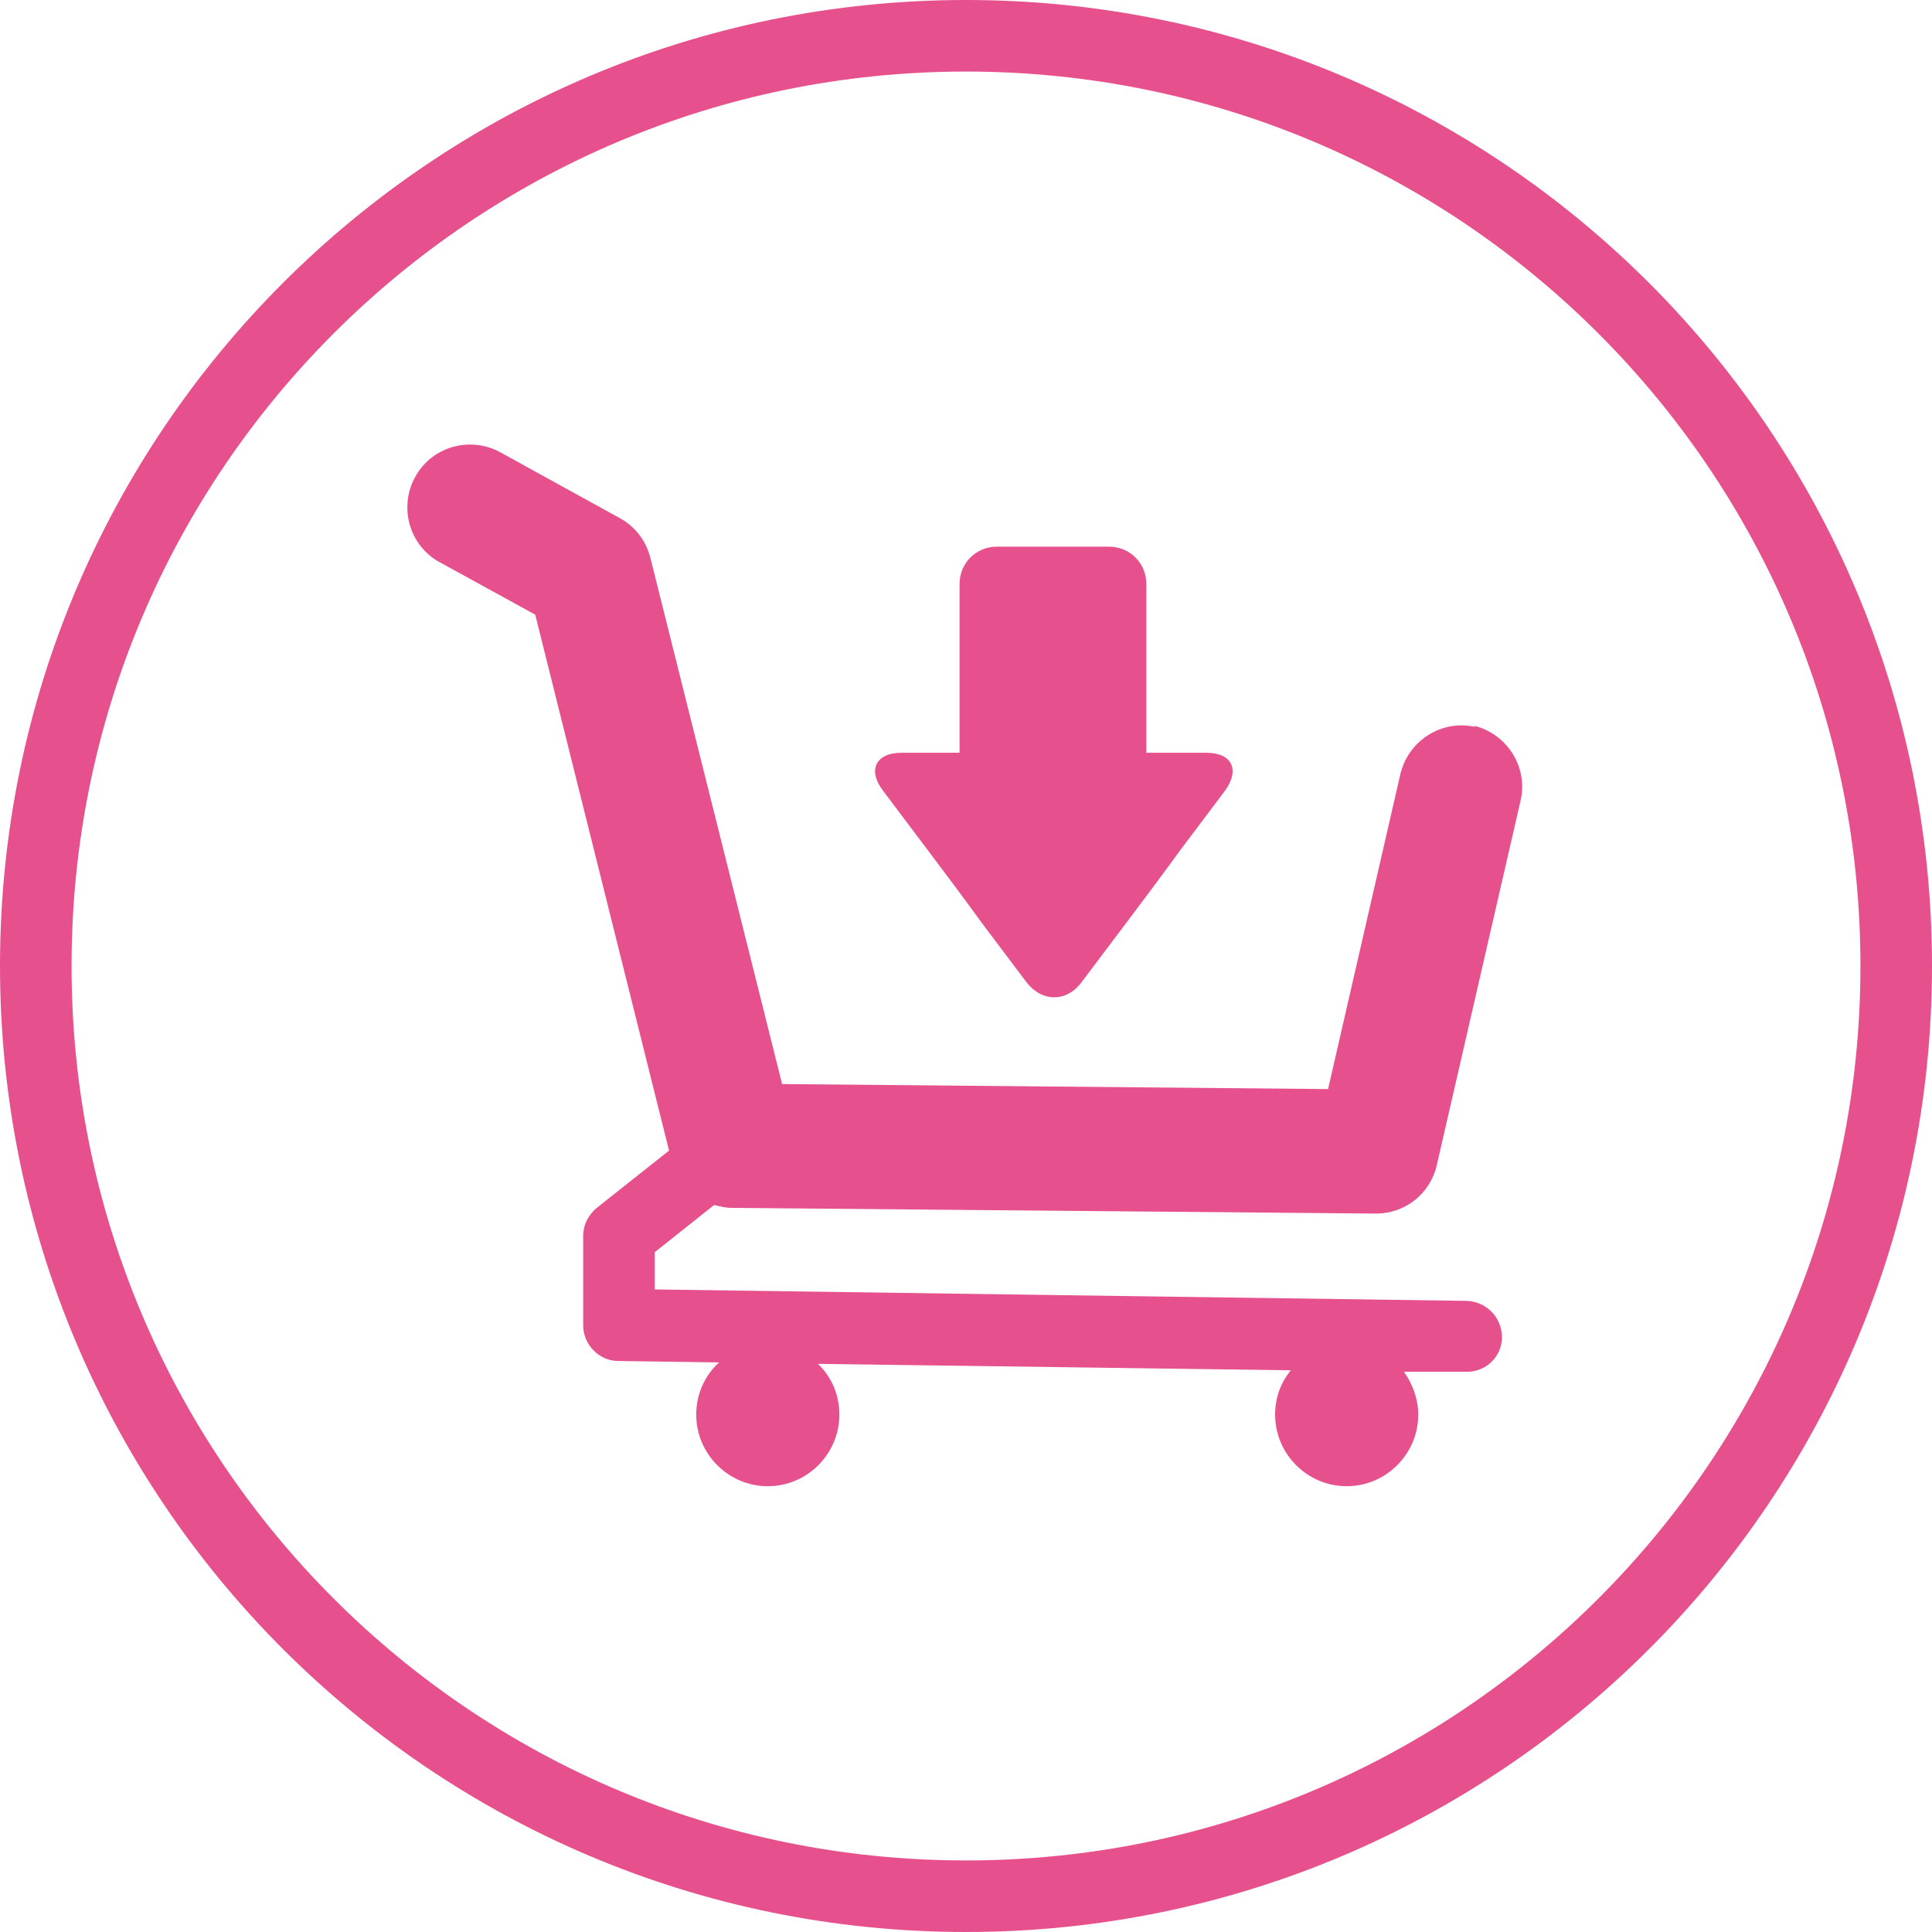
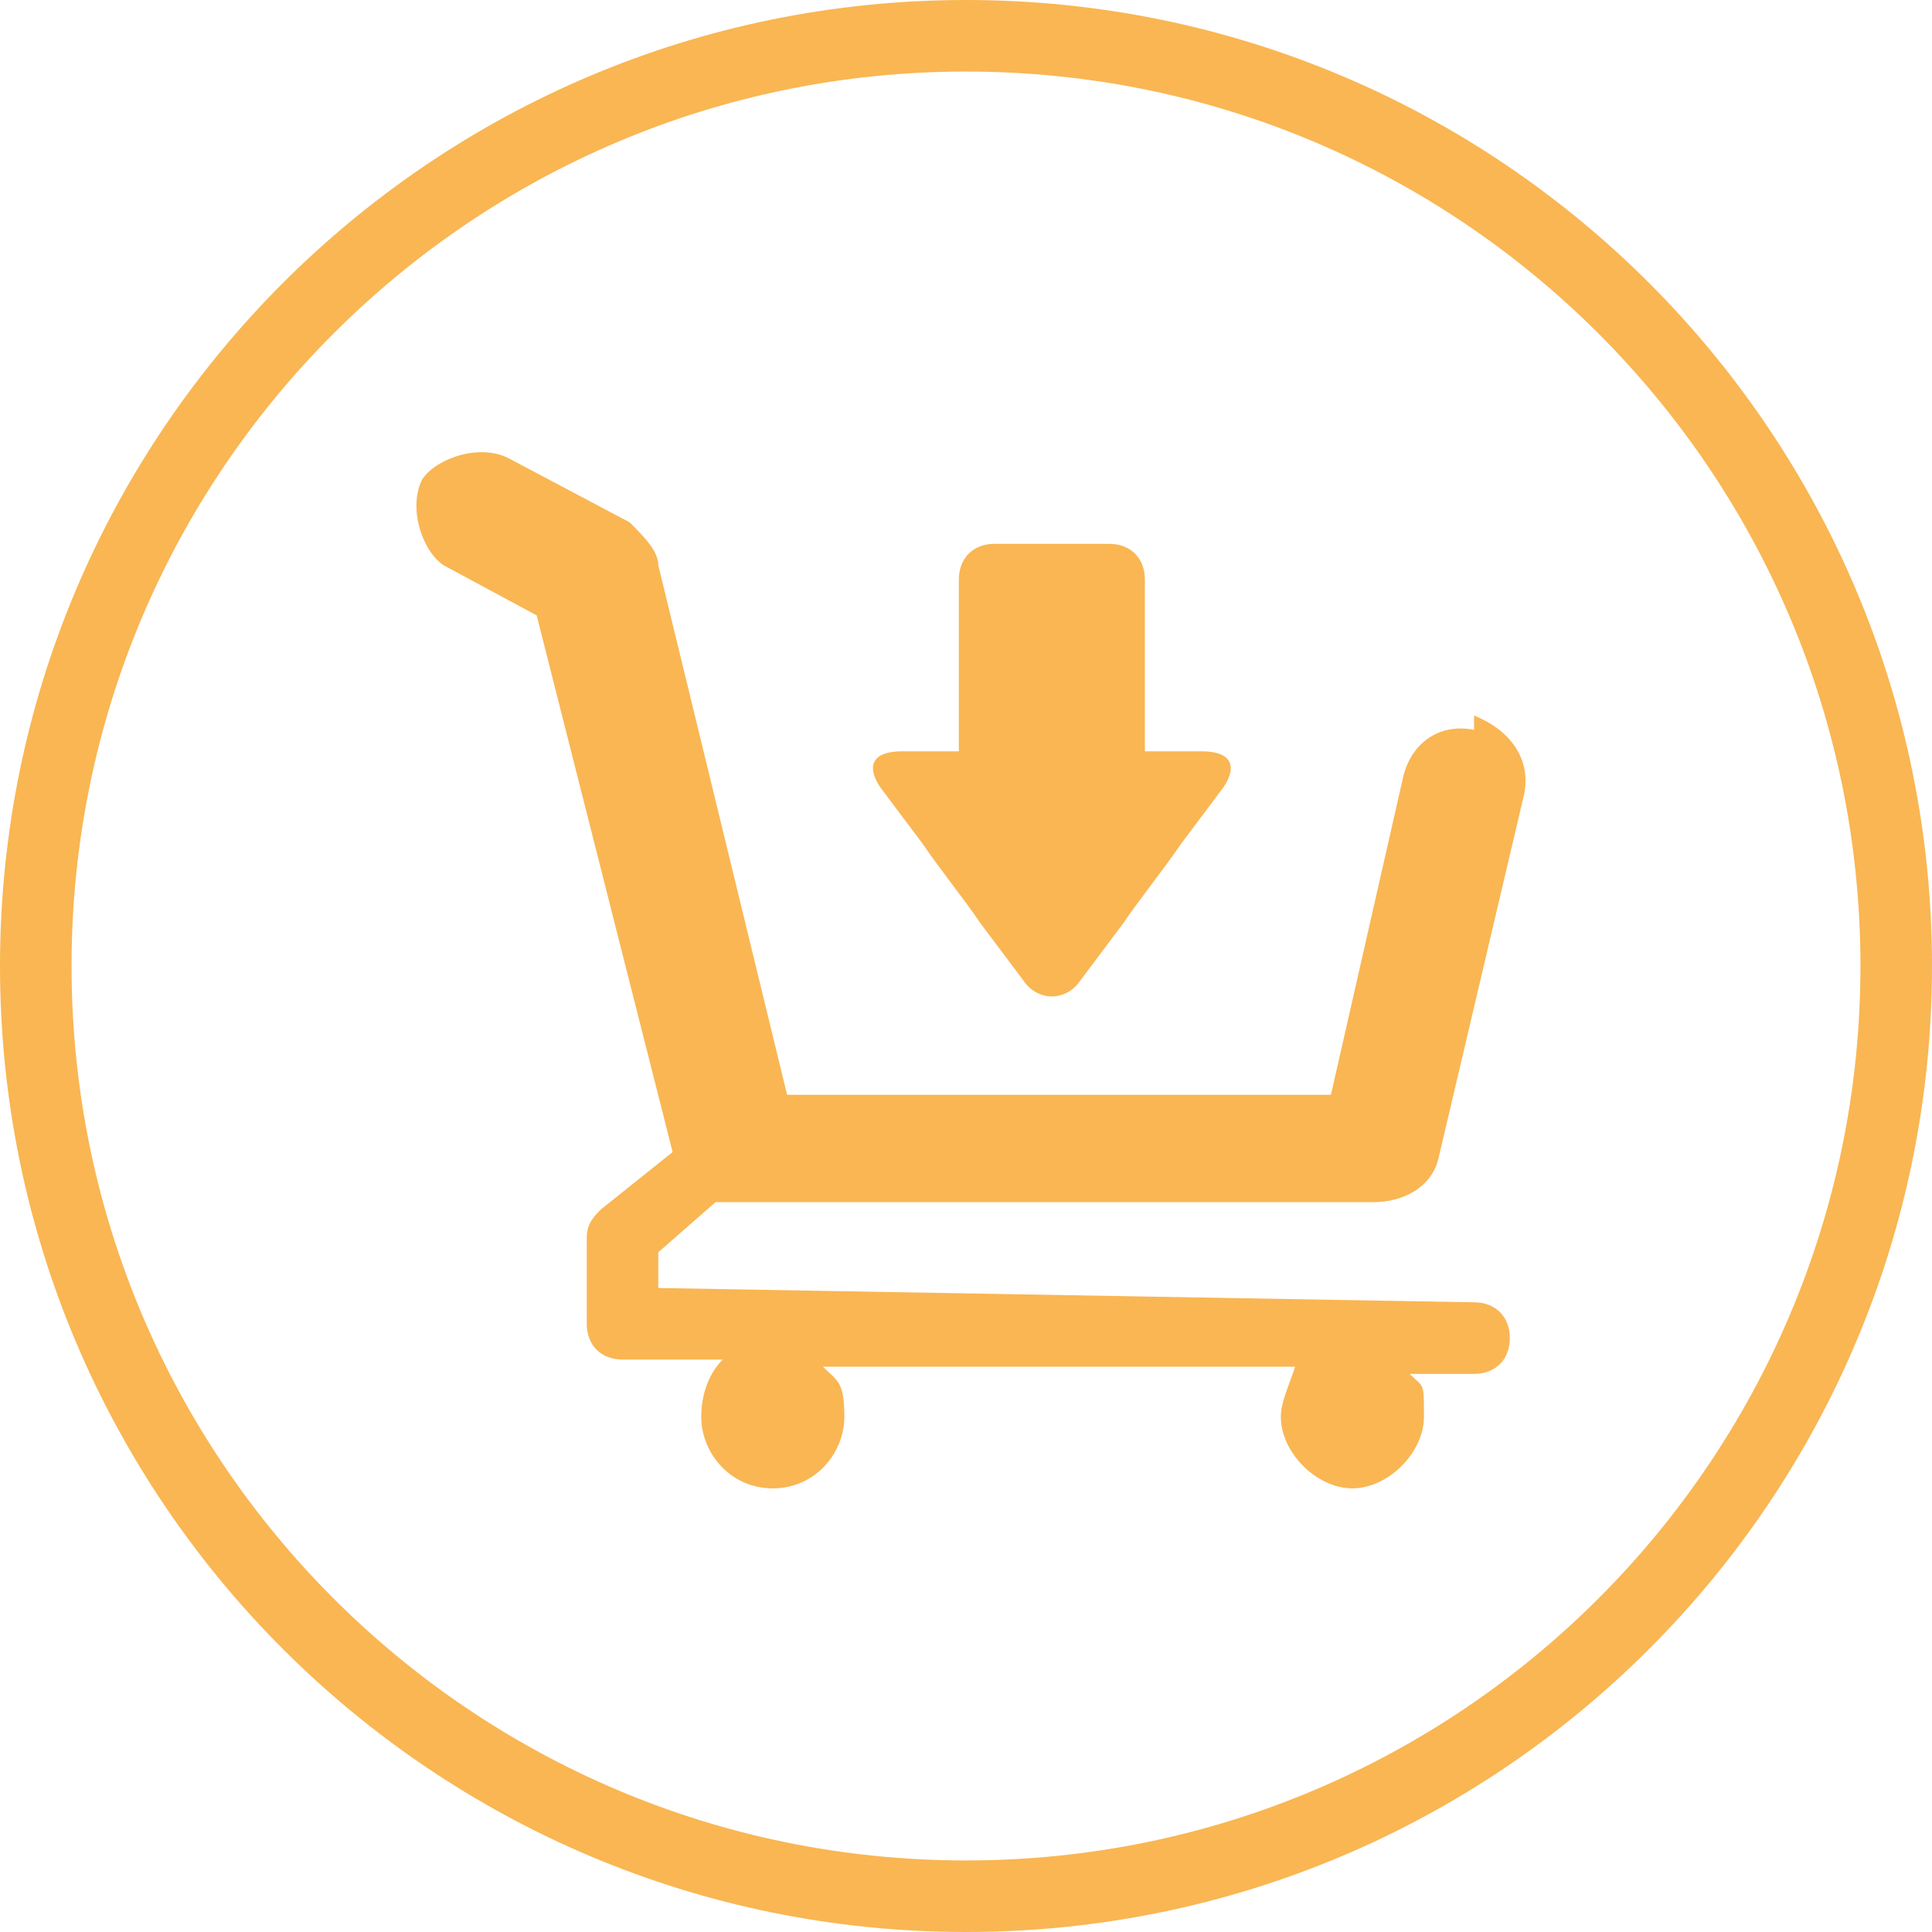
- <svg xmlns="http://www.w3.org/2000/svg" width="27" height="27" viewBox="0 0 27 27">
+ <svg xmlns="http://www.w3.org/2000/svg" id="Layer_1" version="1.1" viewBox="0 0 27 27">
  <defs>
    <style>
-       .cls-1 {
-         fill: #e6508c;
+       .st0 {
+         fill: none;
+         stroke: #f9b653;
+         stroke-miterlimit: 10;
      }

-       .cls-2 {
-         fill: none;
-         stroke: #e6508c;
-         stroke-miterlimit: 10;
+       .st1 {
+         fill: #f9b653;
      }
    </style>
  </defs>
-   <g id="Layer_1" data-name="Layer 1" />
-   <g id="Layer_2" data-name="Layer 2">
-     <g id="_註" data-name="標註">
+   <g id="Layer_2">
+     <g id="_註">
      <g>
-         <circle class="cls-2" cx="13.5" cy="13.5" r="13" />
+         <circle class="st0" cx="13.5" cy="13.5" r="13" />
        <g>
-           <path class="cls-1" d="M20.62,10.16c-.47-.11-.94,.19-1.05,.66l-1.01,4.4-7.63-.07-1.84-7.35c-.06-.24-.21-.44-.43-.56l-1.67-.92c-.42-.23-.96-.08-1.19,.35-.23,.42-.08,.96,.35,1.19l1.33,.73,1.87,7.49-1.01,.8c-.12,.1-.19,.24-.19,.39v1.25c0,.27,.22,.5,.49,.5l1.41,.02c-.2,.18-.32,.44-.32,.73,0,.55,.45,1,1,1s1-.45,1-1c0-.28-.11-.53-.3-.71l6.61,.09c-.14,.17-.22,.38-.22,.62,0,.55,.45,1,1,1s1-.45,1-1c0-.22-.08-.43-.2-.6h.87c.27,.01,.5-.21,.5-.48,0-.28-.22-.5-.49-.51l-11.35-.16v-.52l.83-.66c.08,.02,.16,.04,.24,.04l9.01,.08h0c.41,0,.76-.28,.85-.68l1.17-5.09c.11-.47-.19-.94-.66-1.05Z" />
-           <path class="cls-1" d="M16.83,10.52h-.81v-2.36c0-.29-.23-.52-.52-.52h-1.57c-.29,0-.52,.23-.52,.52v2.36h-.81c-.36,0-.48,.24-.26,.53l.61,.81c.22,.29,.57,.76,.78,1.05l.61,.81c.22,.29,.57,.29,.78,0l.61-.81c.22-.29,.57-.76,.78-1.05l.61-.81c.21-.29,.1-.53-.26-.53Z" />
+           <path class="st1" d="M20.6,10.2c-.5-.1-.9.2-1,.7l-1,4.4h-7.6c0,0-1.8-7.4-1.8-7.4,0-.2-.2-.4-.4-.6l-1.7-.9c-.4-.2-1,0-1.2.3-.2.4,0,1,.3,1.2l1.3.7,1.9,7.5-1,.8c-.1.1-.2.2-.2.4v1.2c0,.3.2.5.5.5h1.4c-.2.2-.3.5-.3.8,0,.5.4,1,1,1s1-.5,1-1-.1-.5-.3-.7h6.6c-.1.3-.2.5-.2.7,0,.5.5,1,1,1s1-.5,1-1,0-.4-.2-.6h.9c.3,0,.5-.2.5-.5s-.2-.5-.5-.5l-11.4-.2v-.5l.8-.7c0,0,.2,0,.2,0h9c.4,0,.8-.2.9-.6l1.2-5.1c.1-.5-.2-.9-.7-1.1h0Z" />
+           <path class="st1" d="M16.8,10.5h-.8v-2.4c0-.3-.2-.5-.5-.5h-1.6c-.3,0-.5.2-.5.5v2.4h-.8c-.4,0-.5.2-.3.5l.6.8c.2.3.6.8.8,1.1l.6.8c.2.3.6.3.8,0l.6-.8c.2-.3.6-.8.8-1.1l.6-.8c.2-.3.1-.5-.3-.5h0Z" />
        </g>
      </g>
    </g>
  </g>
</svg>
